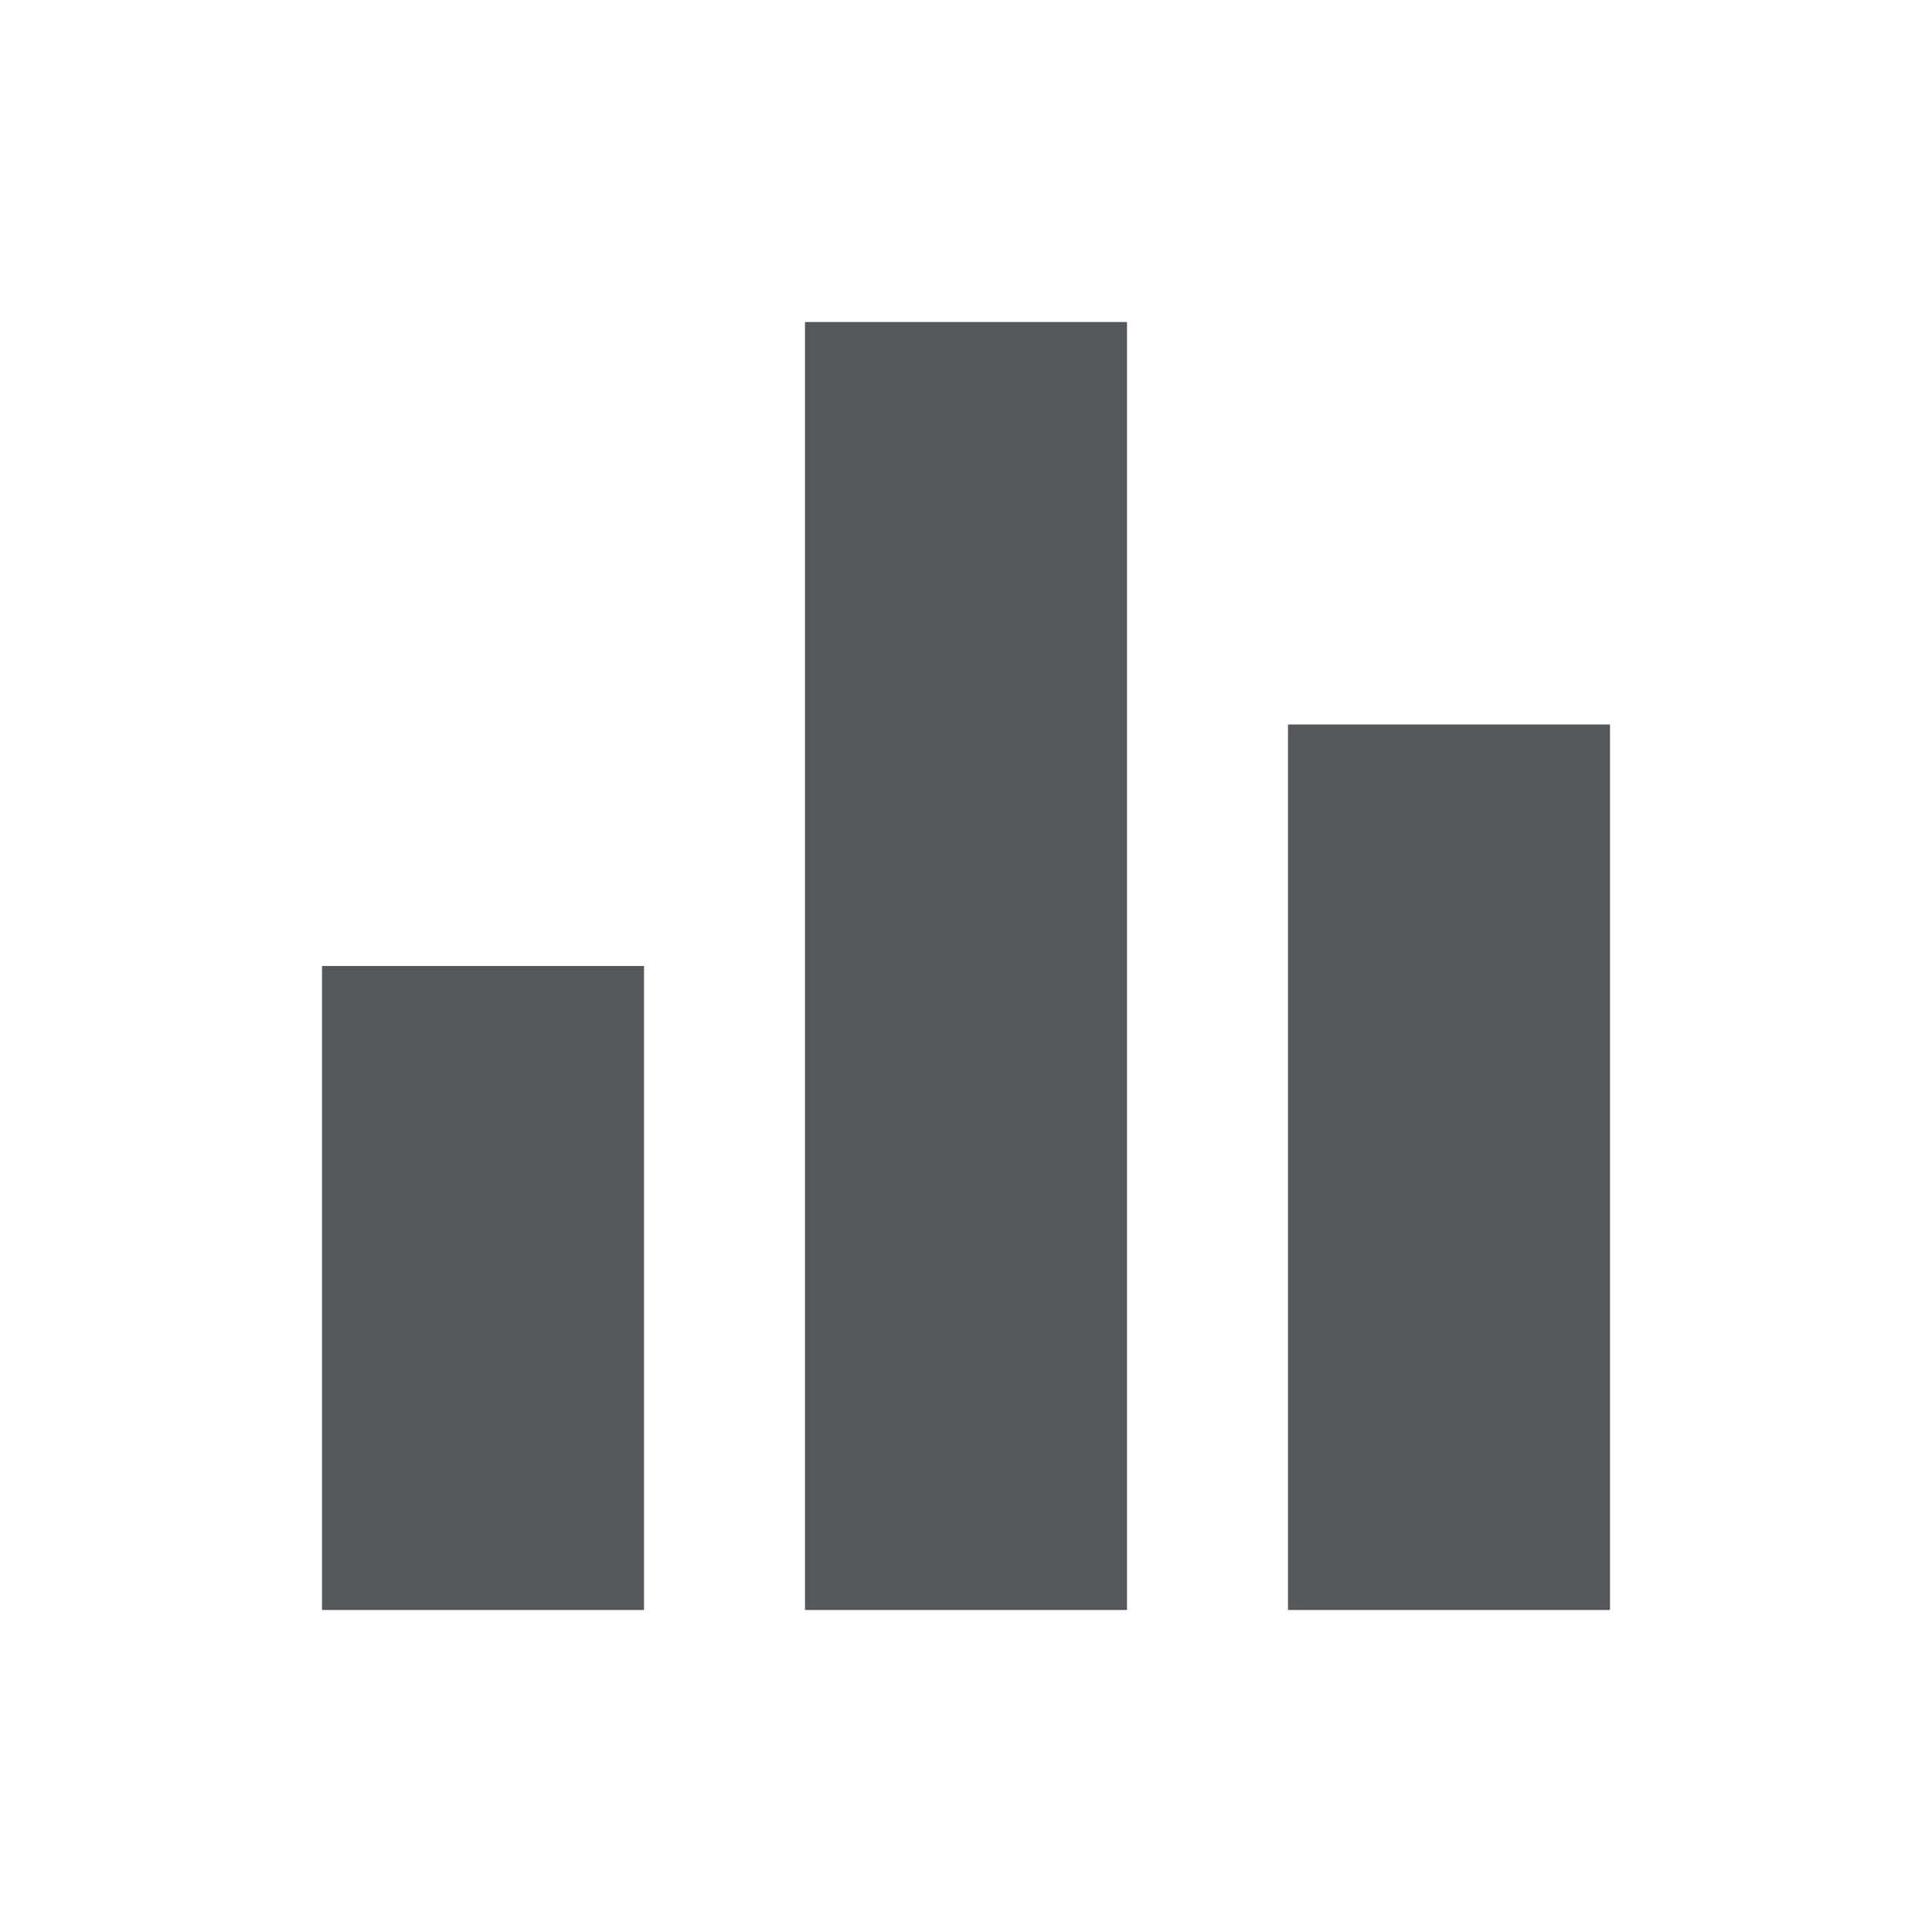
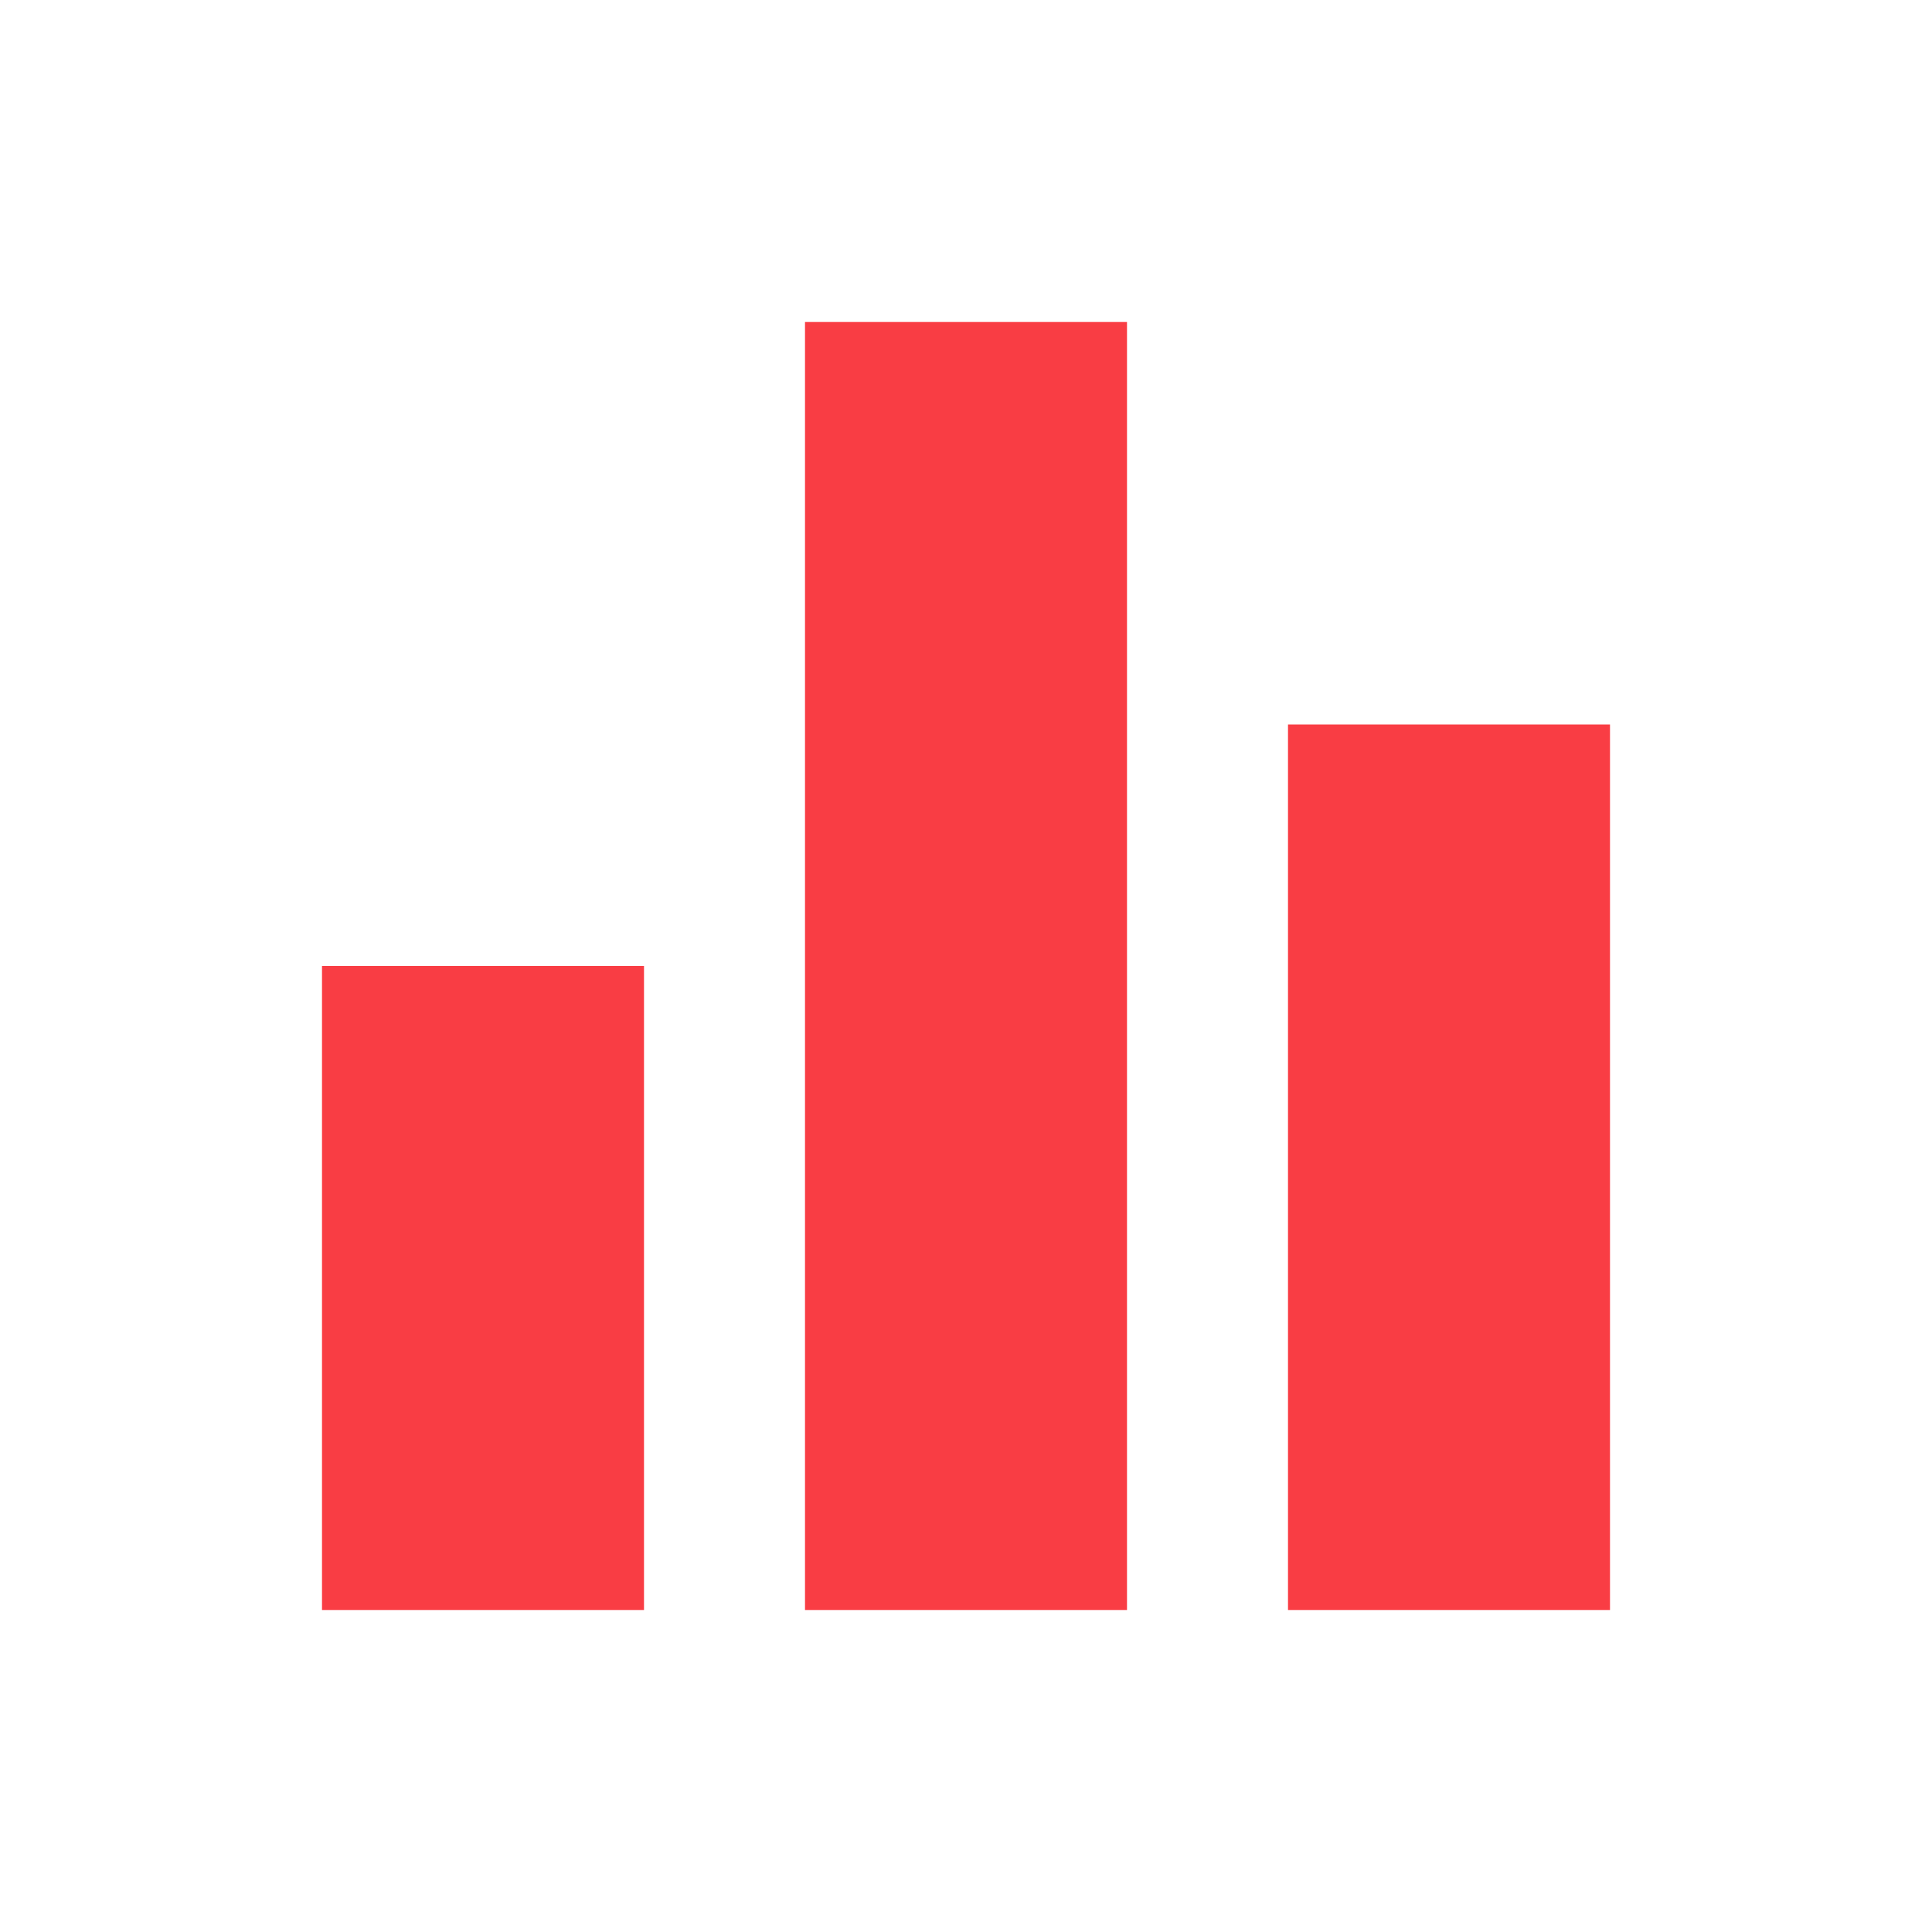
- <svg xmlns="http://www.w3.org/2000/svg" id="Layer_1" version="1.1" viewBox="0 0 24 24">
-   <defs>
-     <style>
-       .st0 {
-         fill: #54585c;
-       }
-     </style>
-   </defs>
-   <path class="st0" d="M10,20h4V4h-4v16ZM4,20h4v-8h-4v8ZM16,9v11h4v-11h-4Z" />
+ <svg xmlns="http://www.w3.org/2000/svg" id="Layer_1" data-name="Layer 1" width="24" height="24" viewBox="0 0 24 24">
+   <path d="M10,20h4V4h-4v16ZM4,20h4v-8h-4v8ZM16,9v11h4v-11h-4Z" fill="#f93d44" />
</svg>
